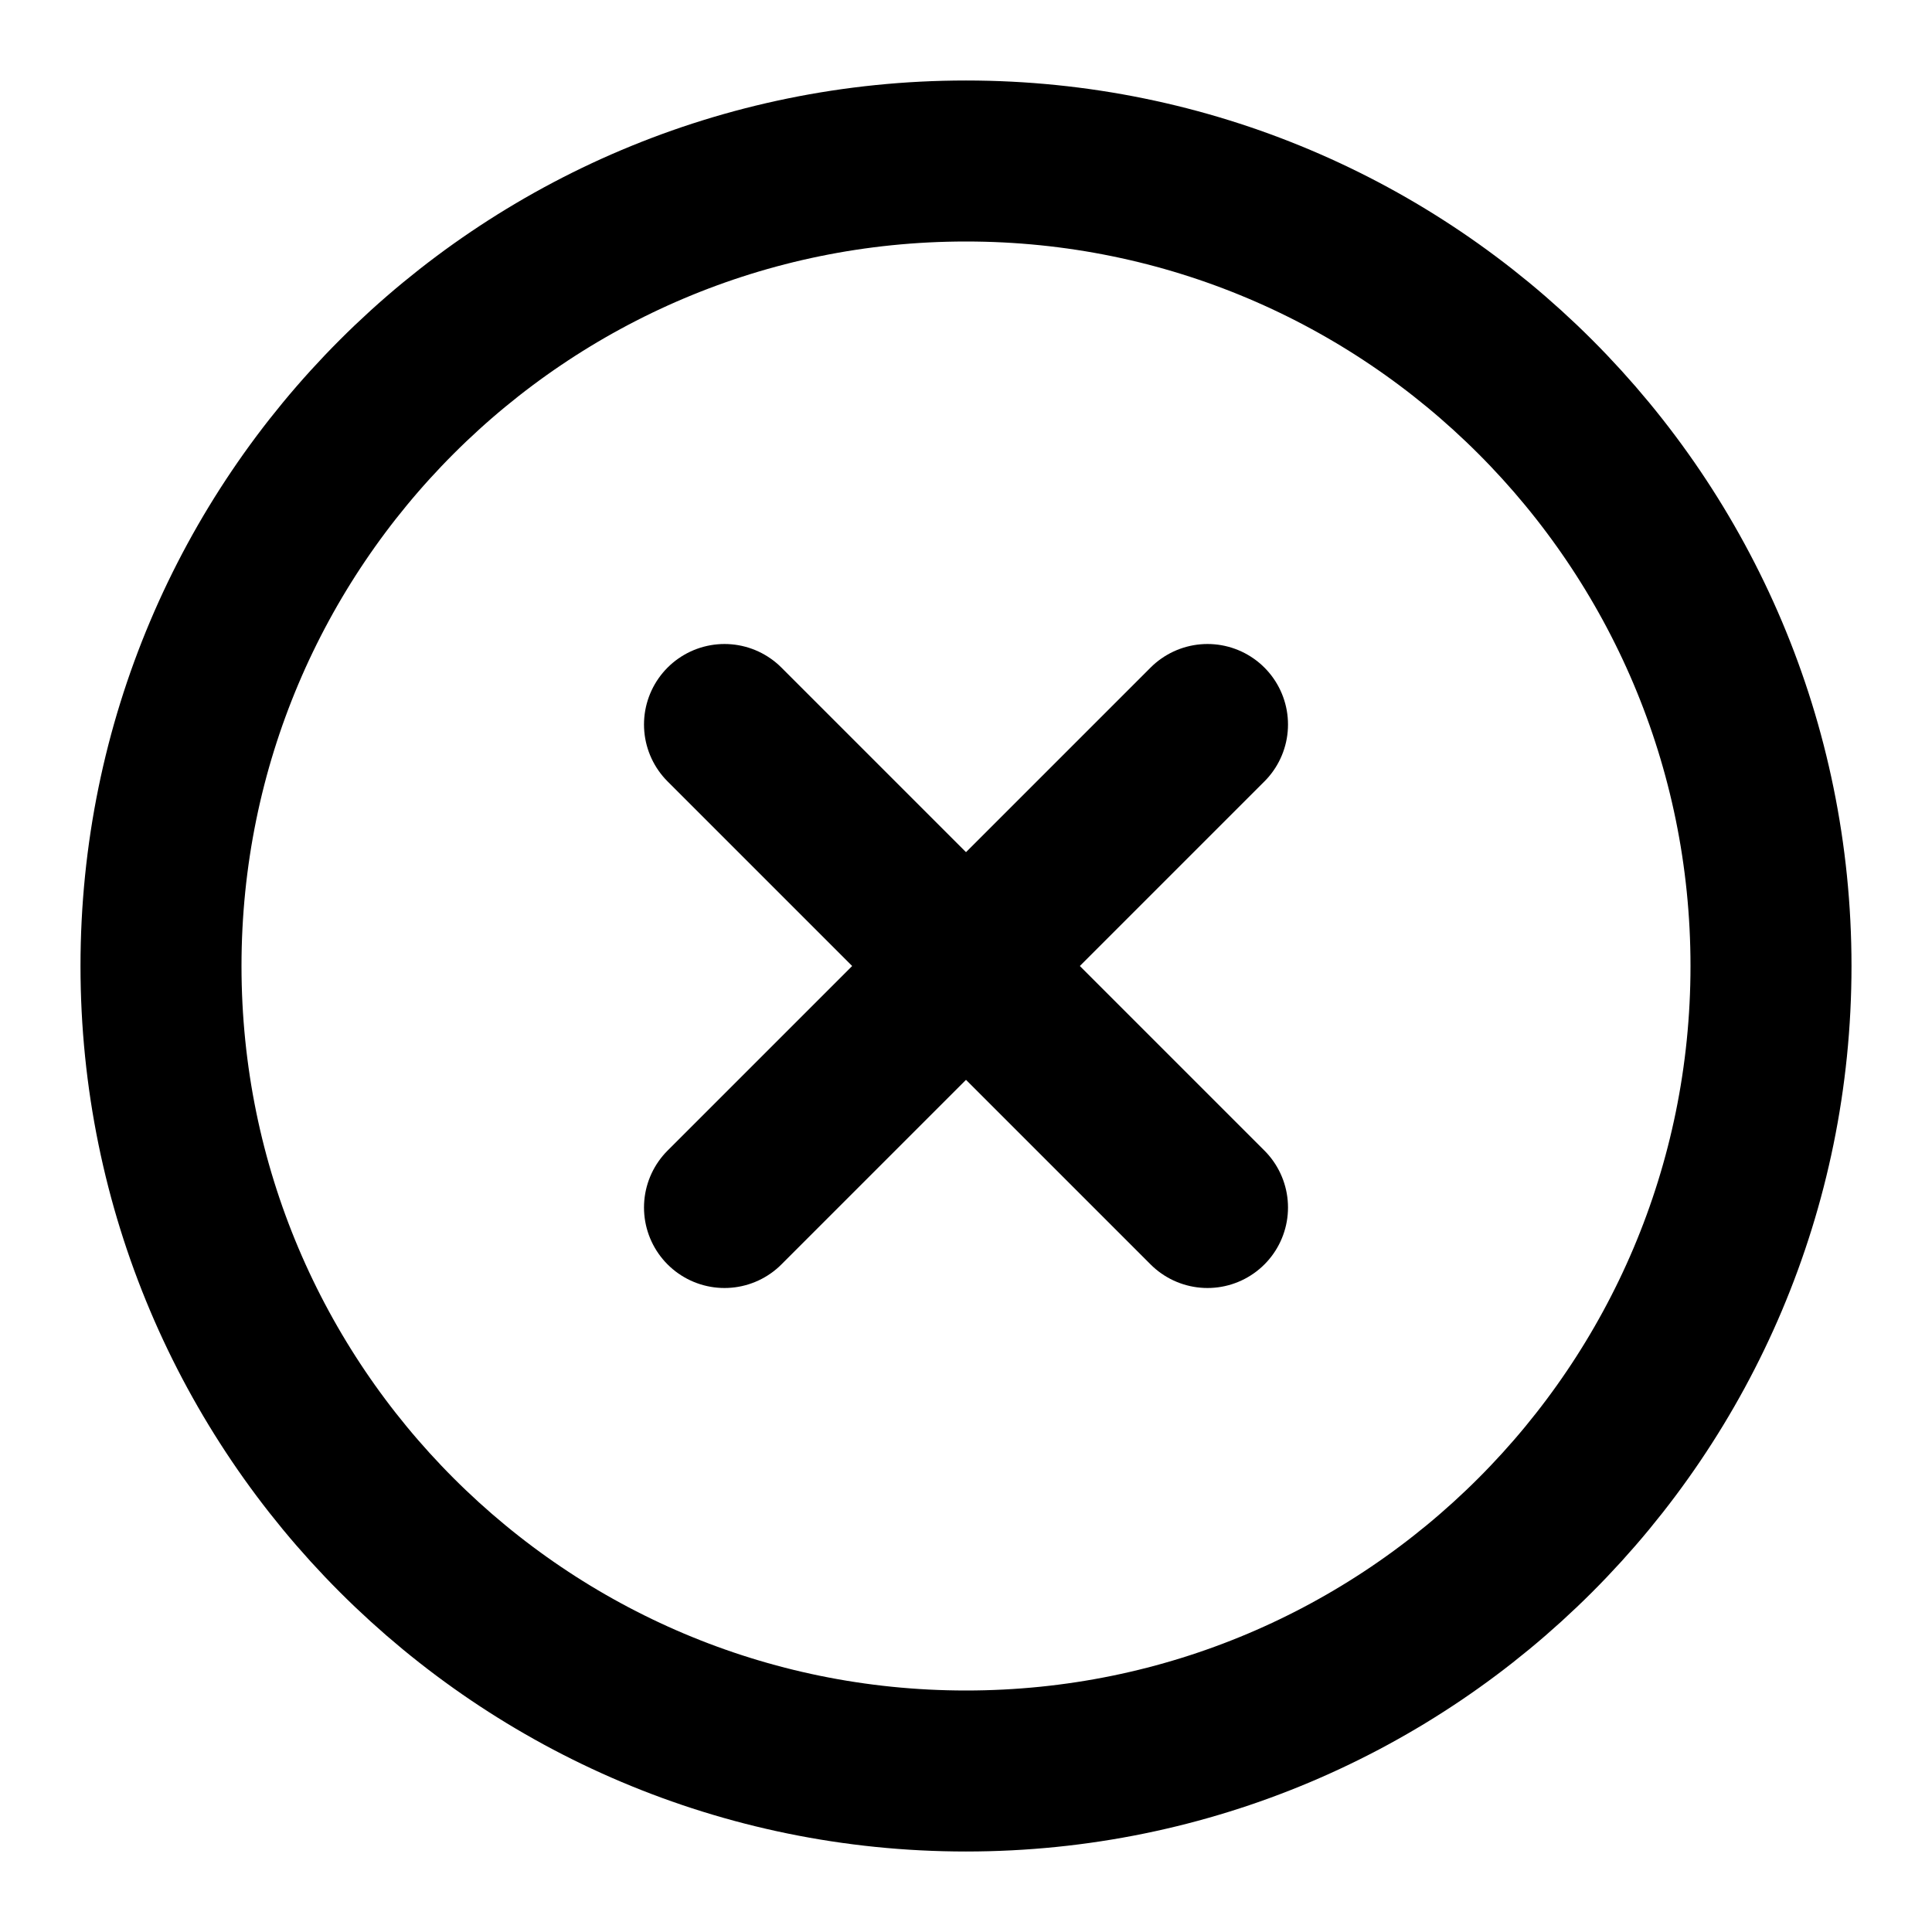
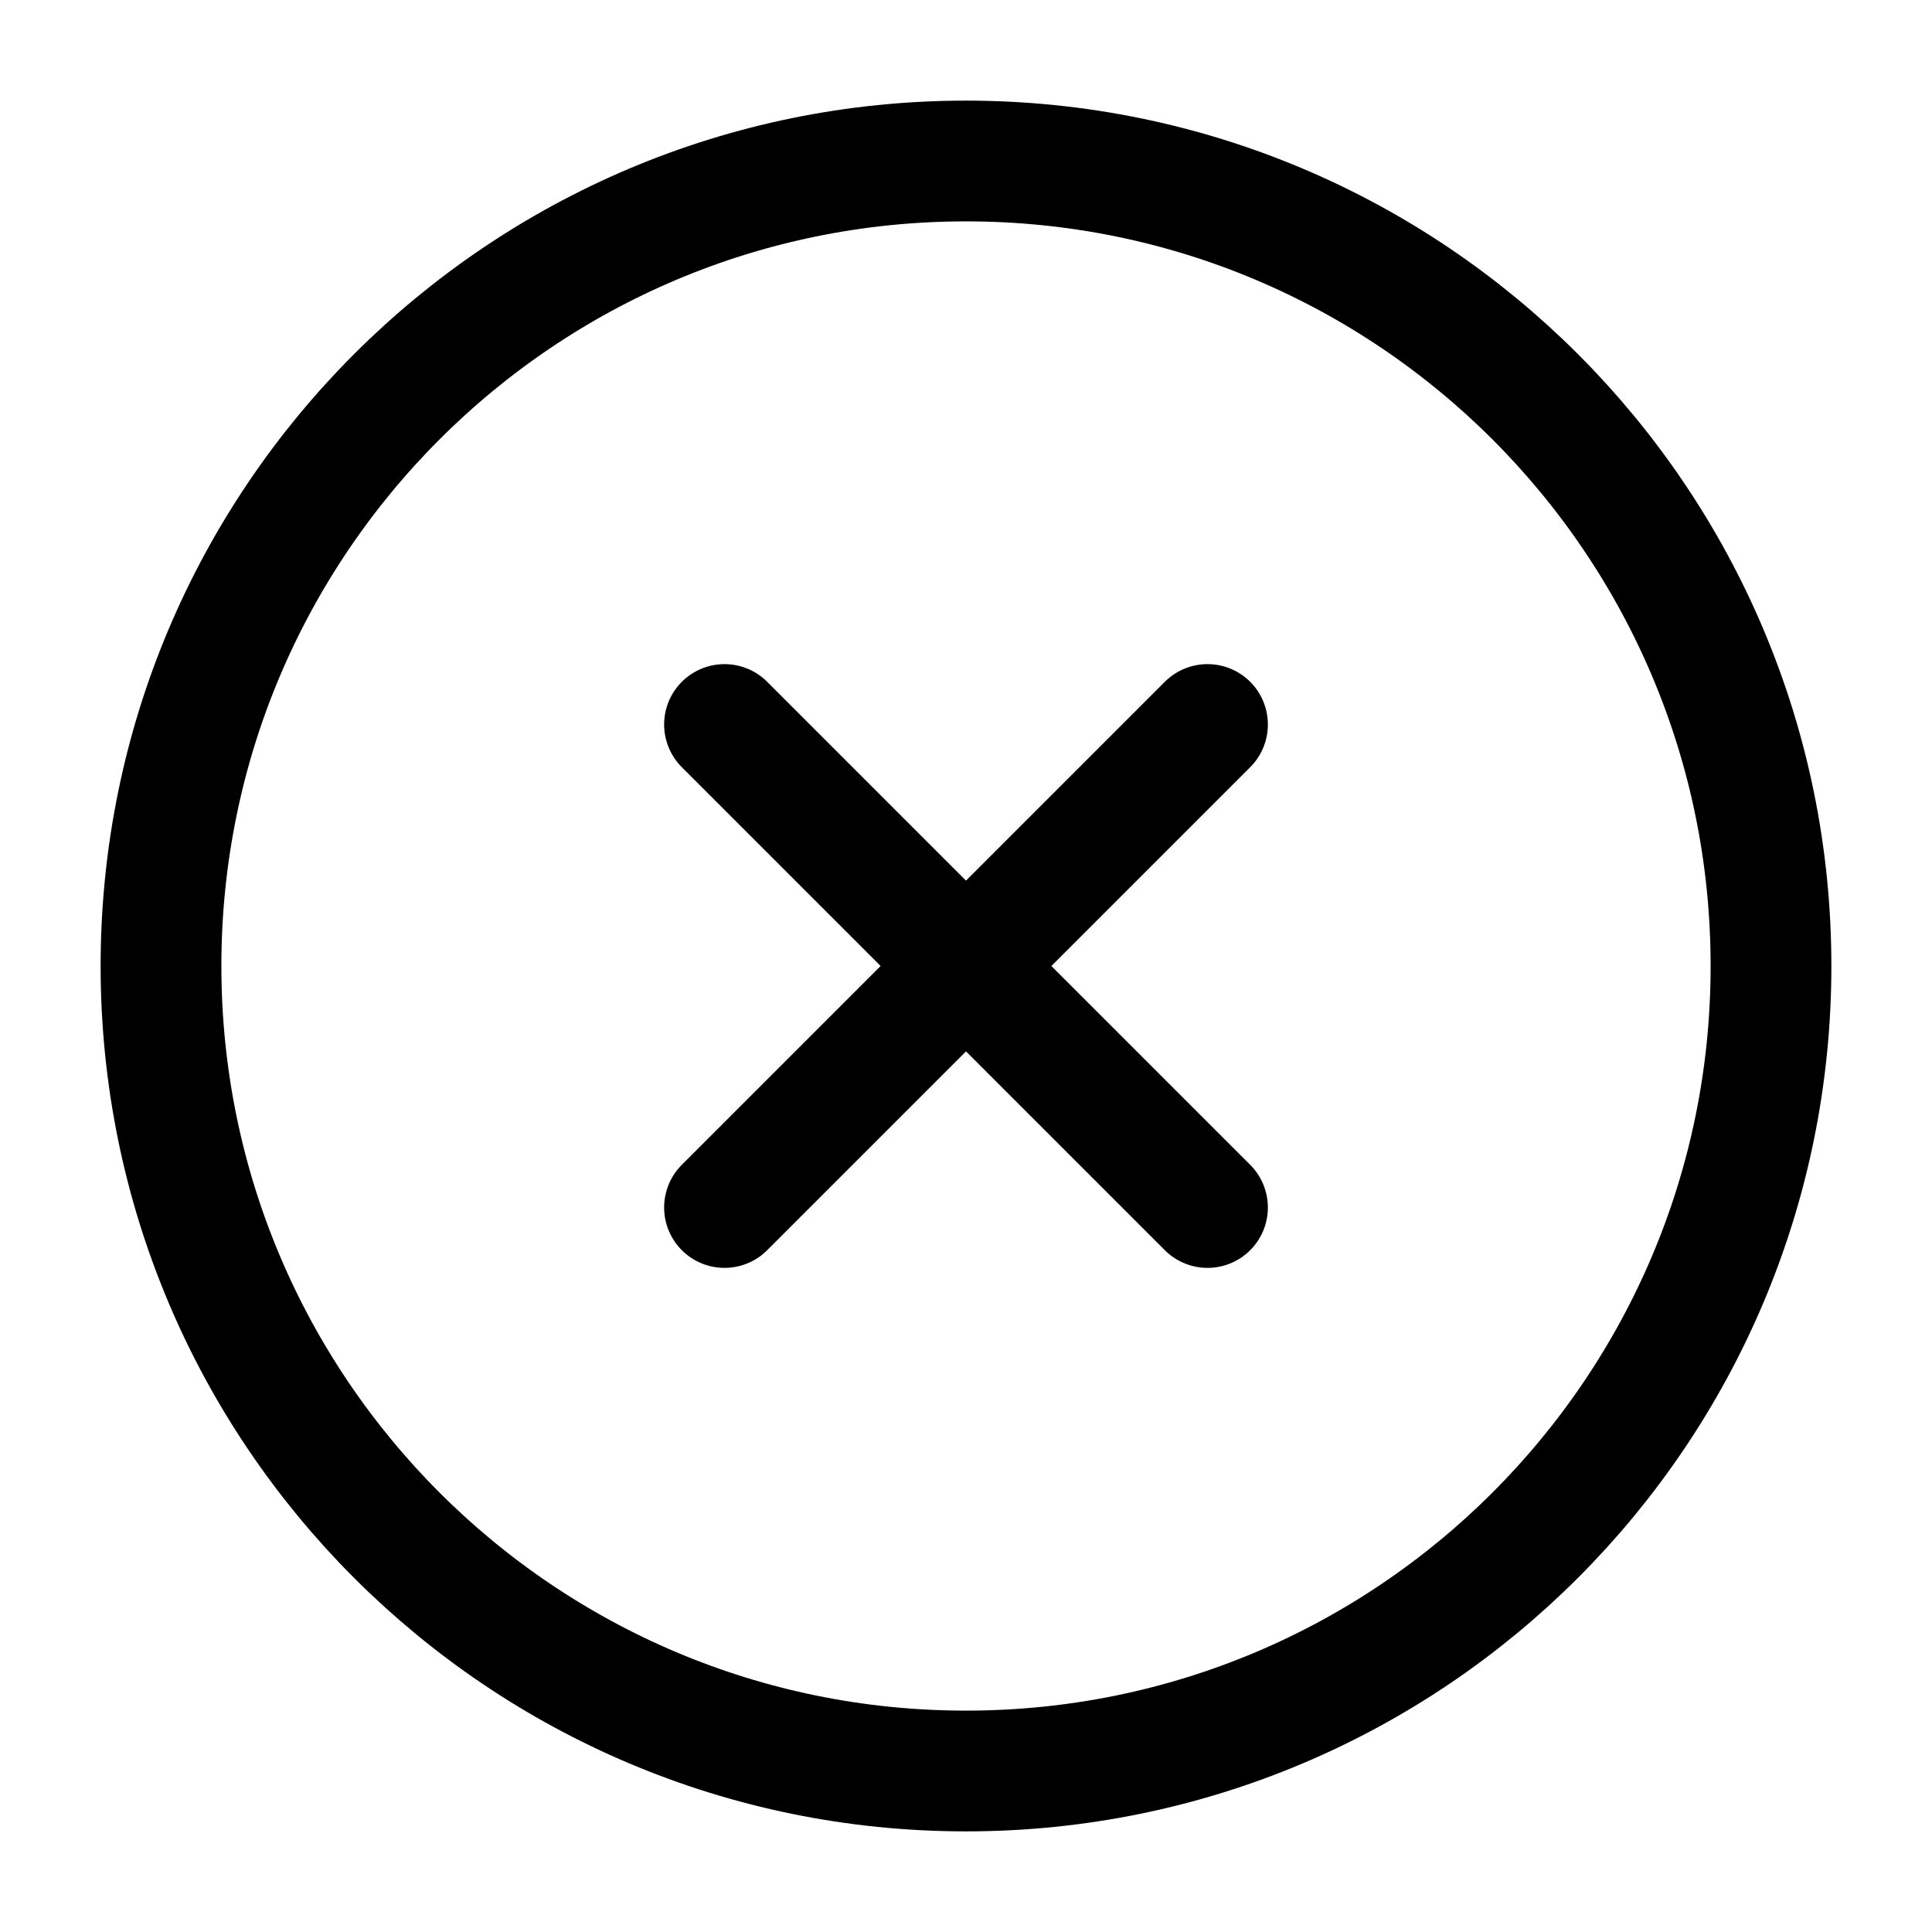
- <svg xmlns="http://www.w3.org/2000/svg" width="24" height="24" viewBox="0 0 24 24" fill="none" stroke="#000000" stroke-width="2" stroke-linecap="round" stroke-linejoin="round">
-   <circle cx="12" cy="12" r="10" />
-   <path d="m15 9-6 6" />
-   <path d="m9 9 6 6" />
+ <svg xmlns="http://www.w3.org/2000/svg" width="24" height="24" viewBox="0 0 24 24" fill="none" stroke="#000000" stroke-width="1.5" stroke-linecap="round" stroke-linejoin="round">
+   <circle vector-effect="non-scaling-stroke" cx="12" cy="12" r="10" />
+   <path vector-effect="non-scaling-stroke" d="m15 9-6 6" />
+   <path vector-effect="non-scaling-stroke" d="m9 9 6 6" />
</svg>
